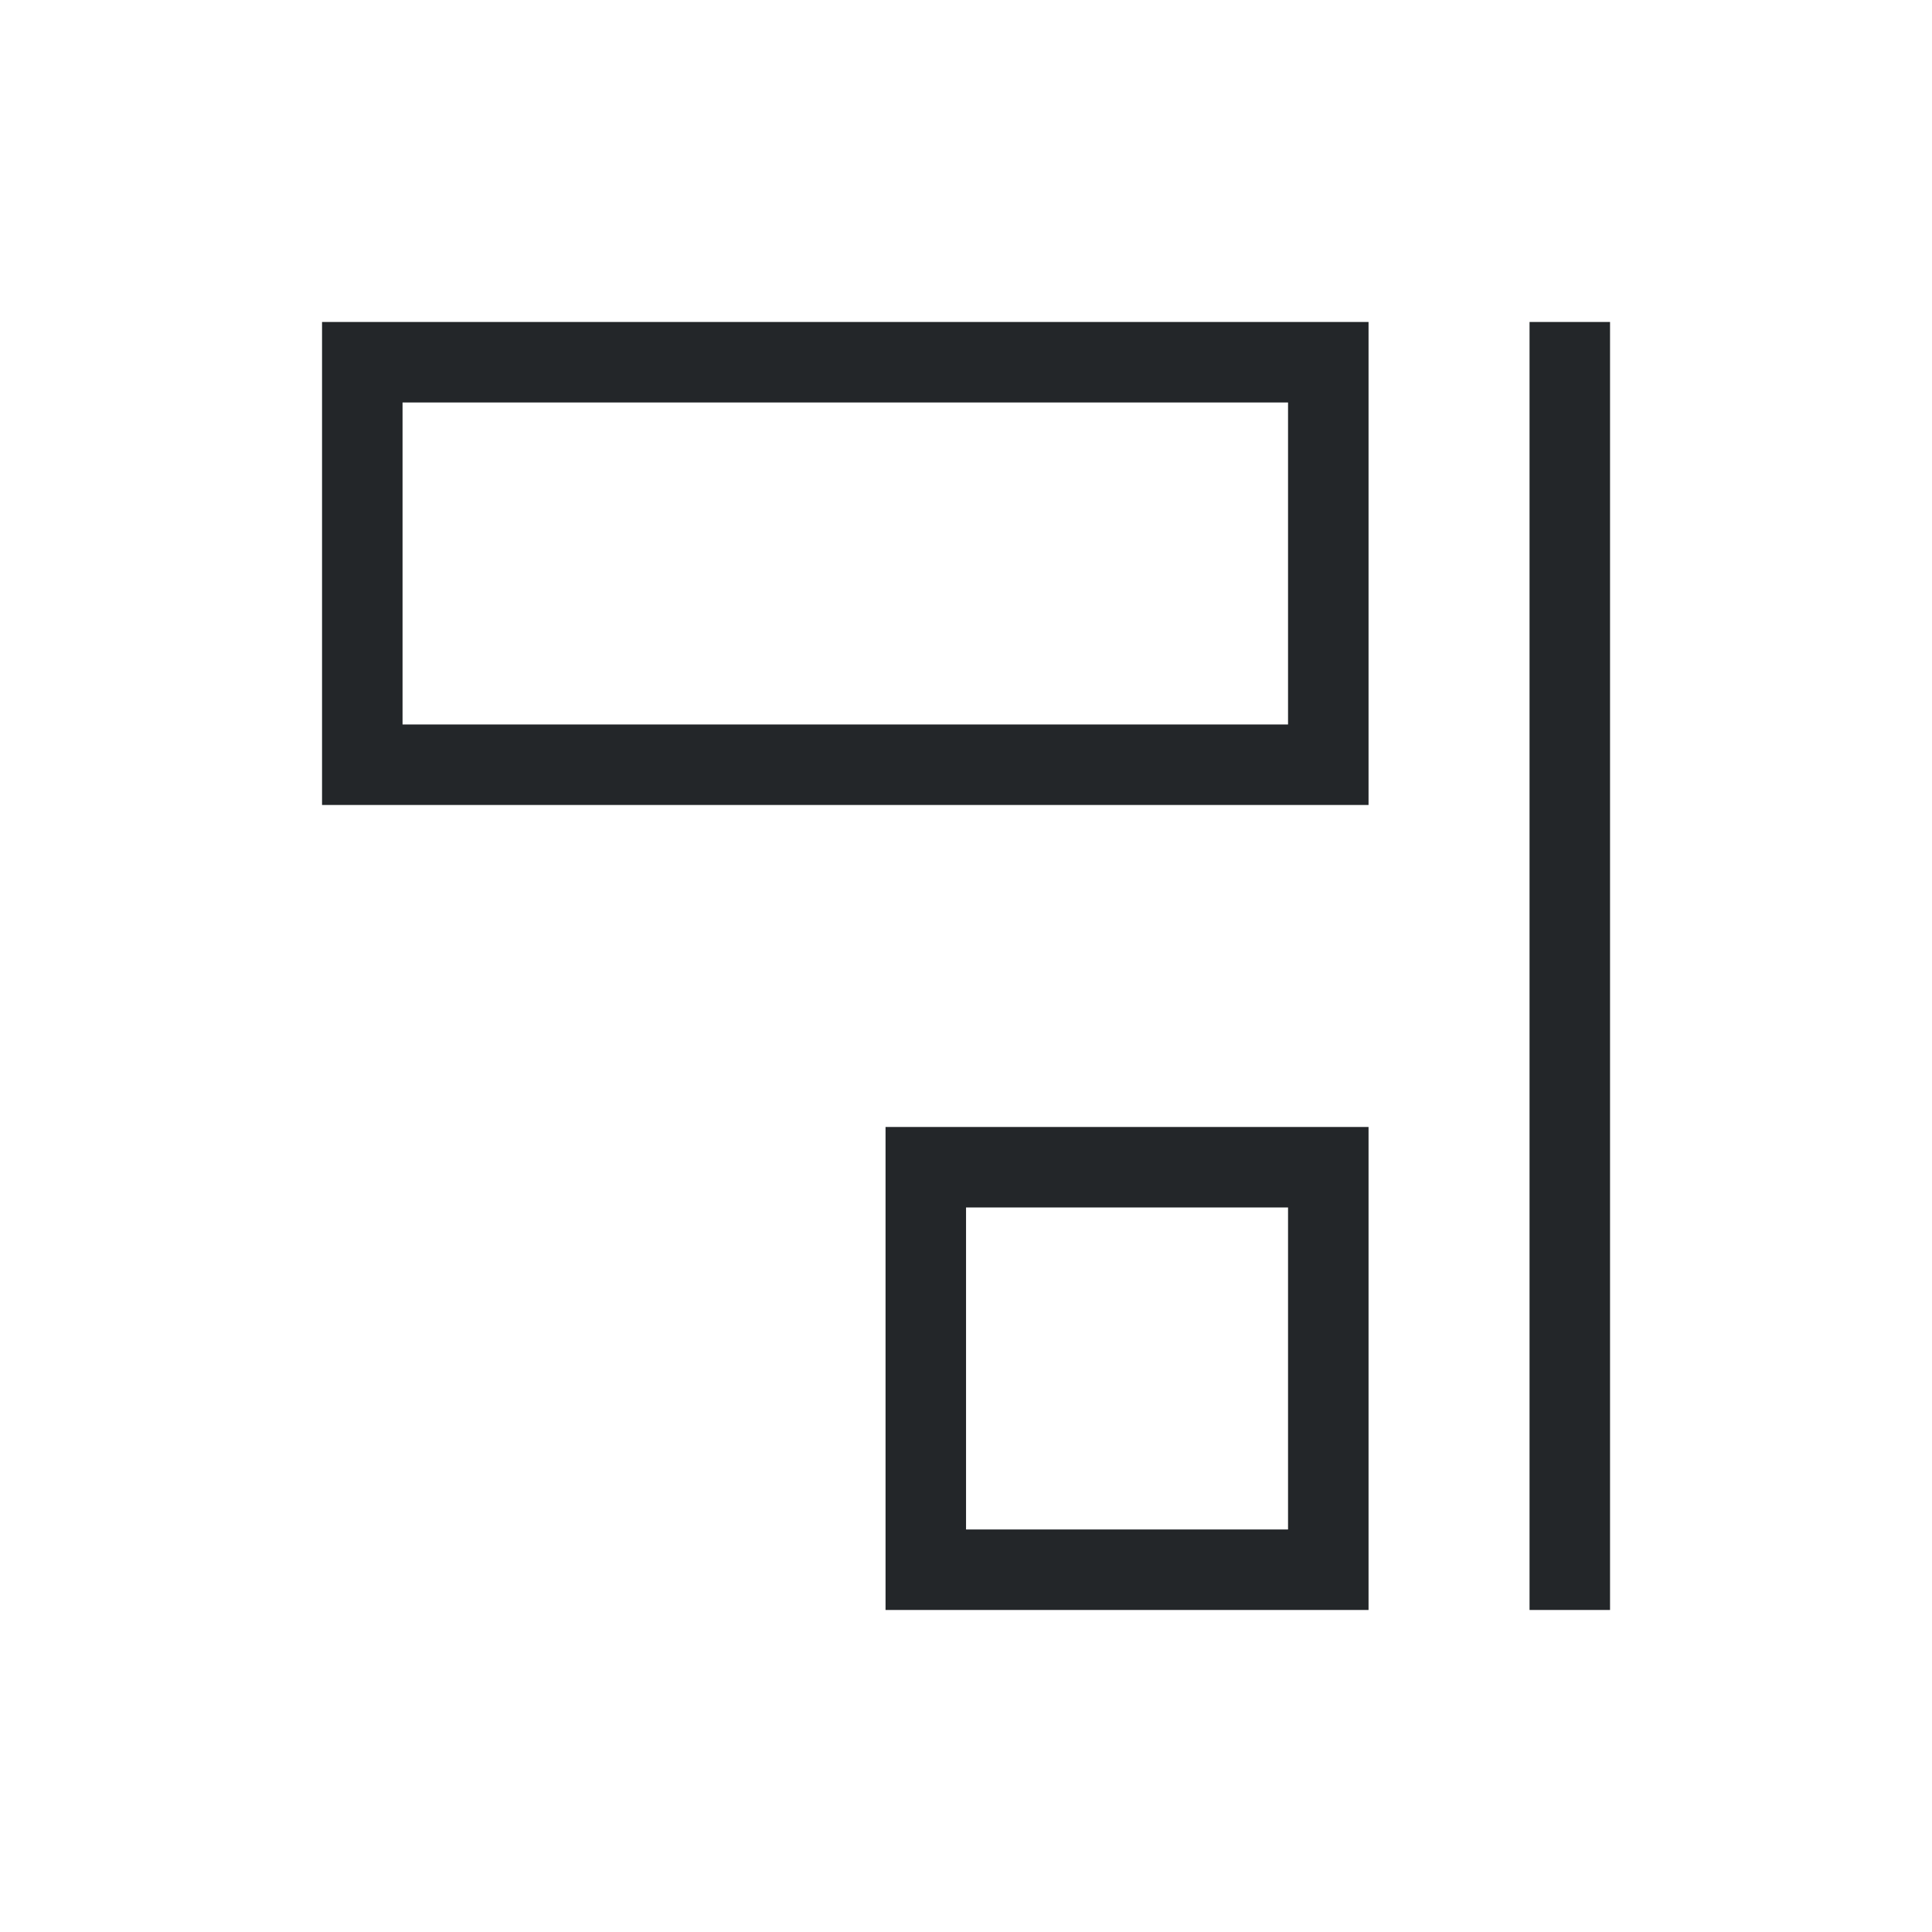
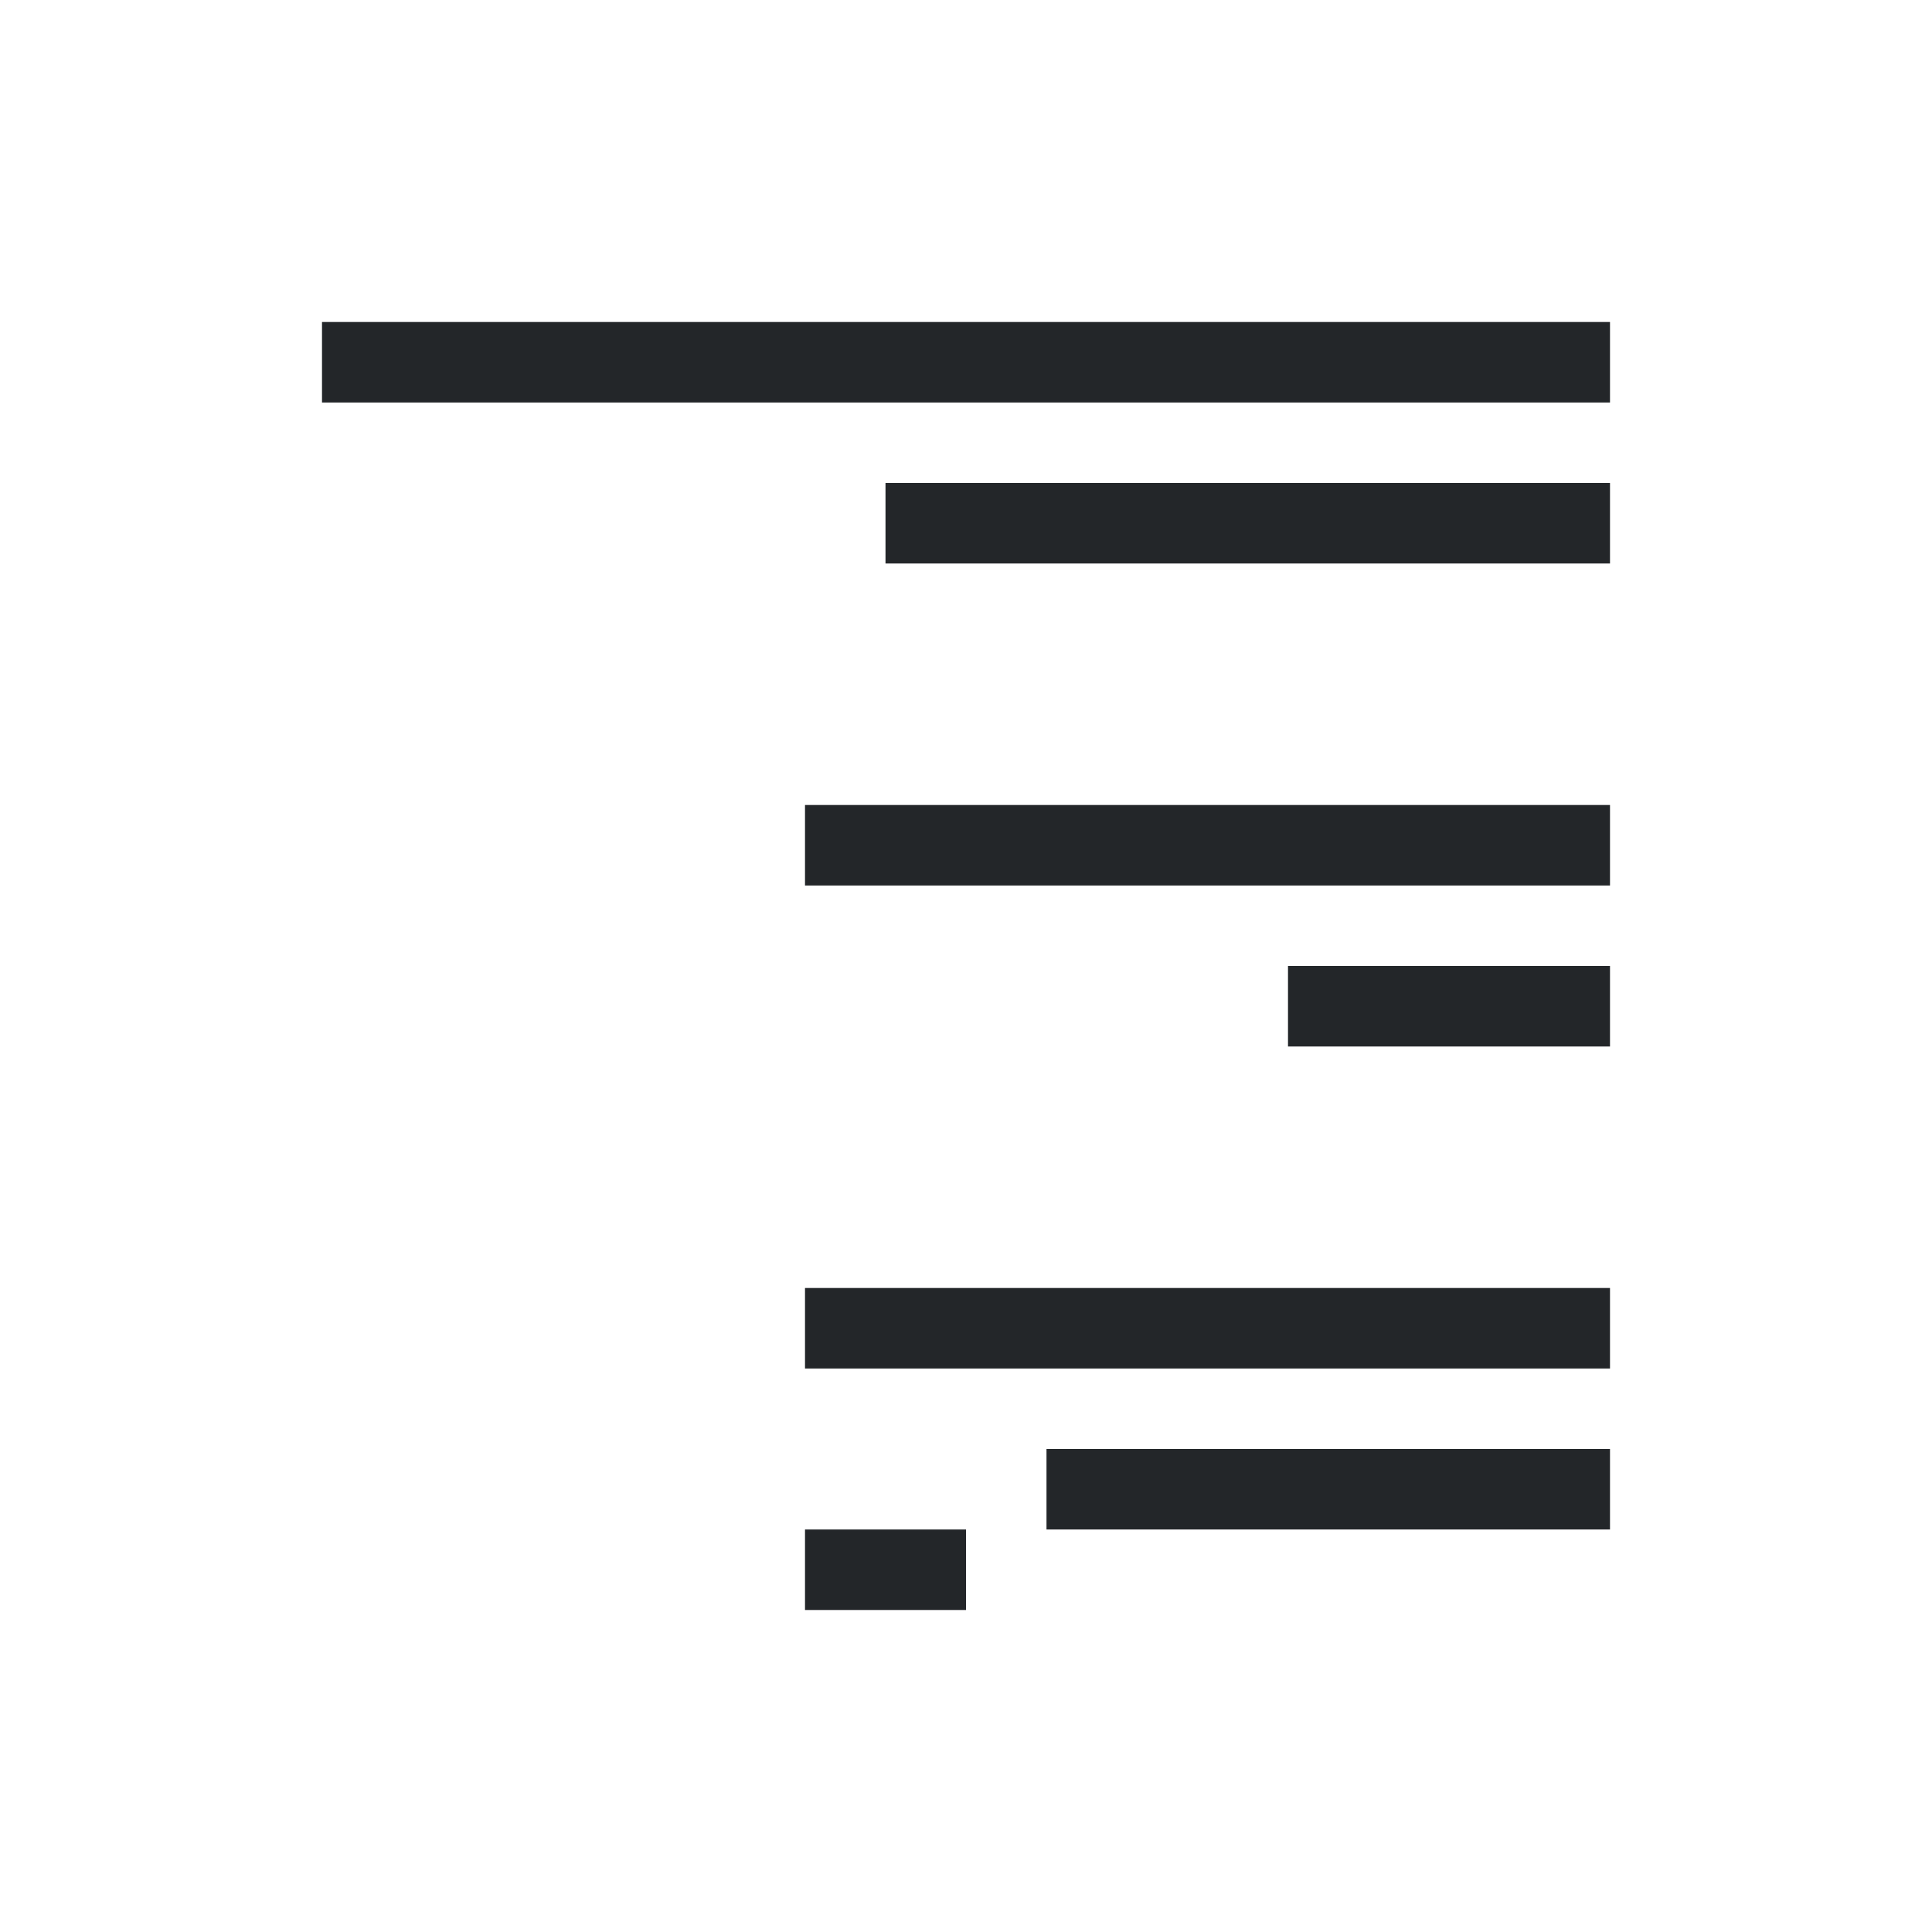
<svg xmlns="http://www.w3.org/2000/svg" viewBox="0 0 24 24" width="24" height="24">
  <defs id="defs3051">
    <style type="text/css" id="current-color-scheme">
      .ColorScheme-Text {
        color:#232629;
      }
      </style>
  </defs>
  <g transform="translate(1,1)">
-     <path style="fill:currentColor;fill-opacity:1;stroke:none" d="m556.723 592.119h13v-6h-13v6m1-1v-4h11v4h-11m6 11h6v-6h-6v6m1-1v-4h4v4h-4m7 1h1v-16h-1v16" transform="translate(-553.7225-583.1193)" class="ColorScheme-Text" />
+     <path style="fill:currentColor;fill-opacity:1;stroke:none" d="m3 1033.362v1h16v-1zm0 2v1h9v-1zm0 4v1h10v-1zm0 2v1h4v-1zm0 4v1h10v-1zm0 2v1h7v-1zm8 1v1h2v-1z" transform="matrix(-1 0 0 1 22-1030.362)" class="ColorScheme-Text" />
  </g>
</svg>
